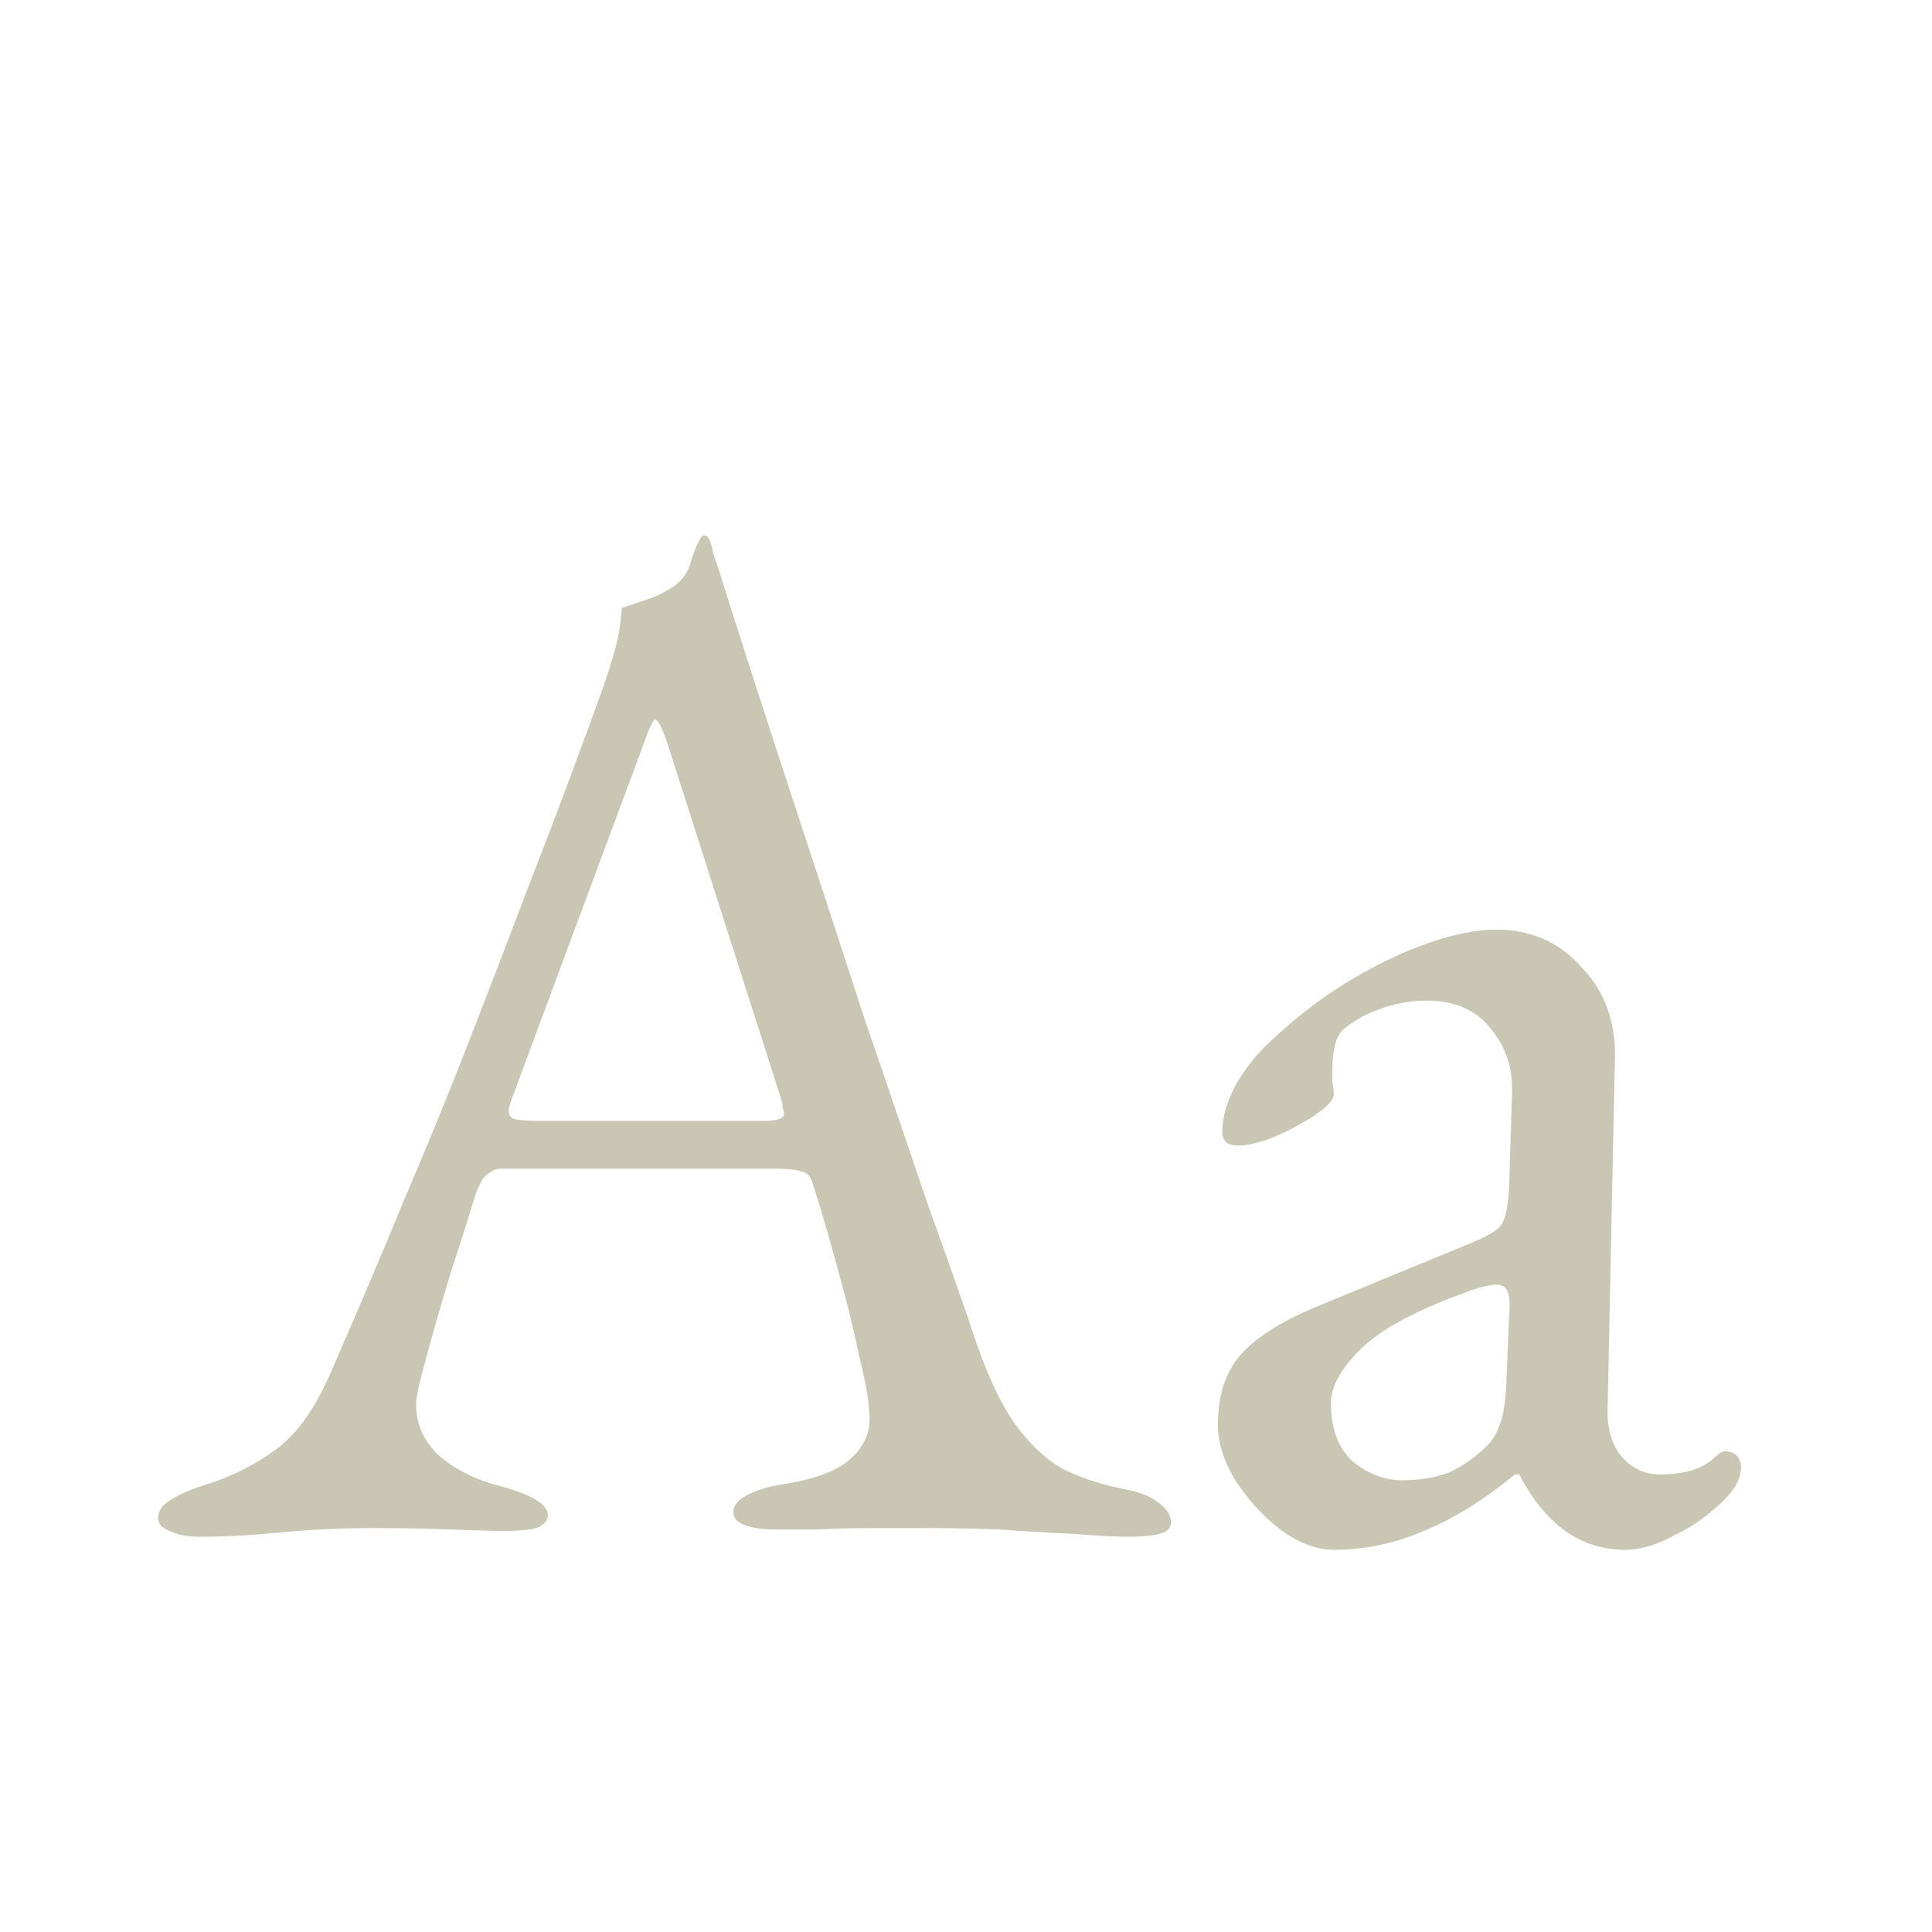
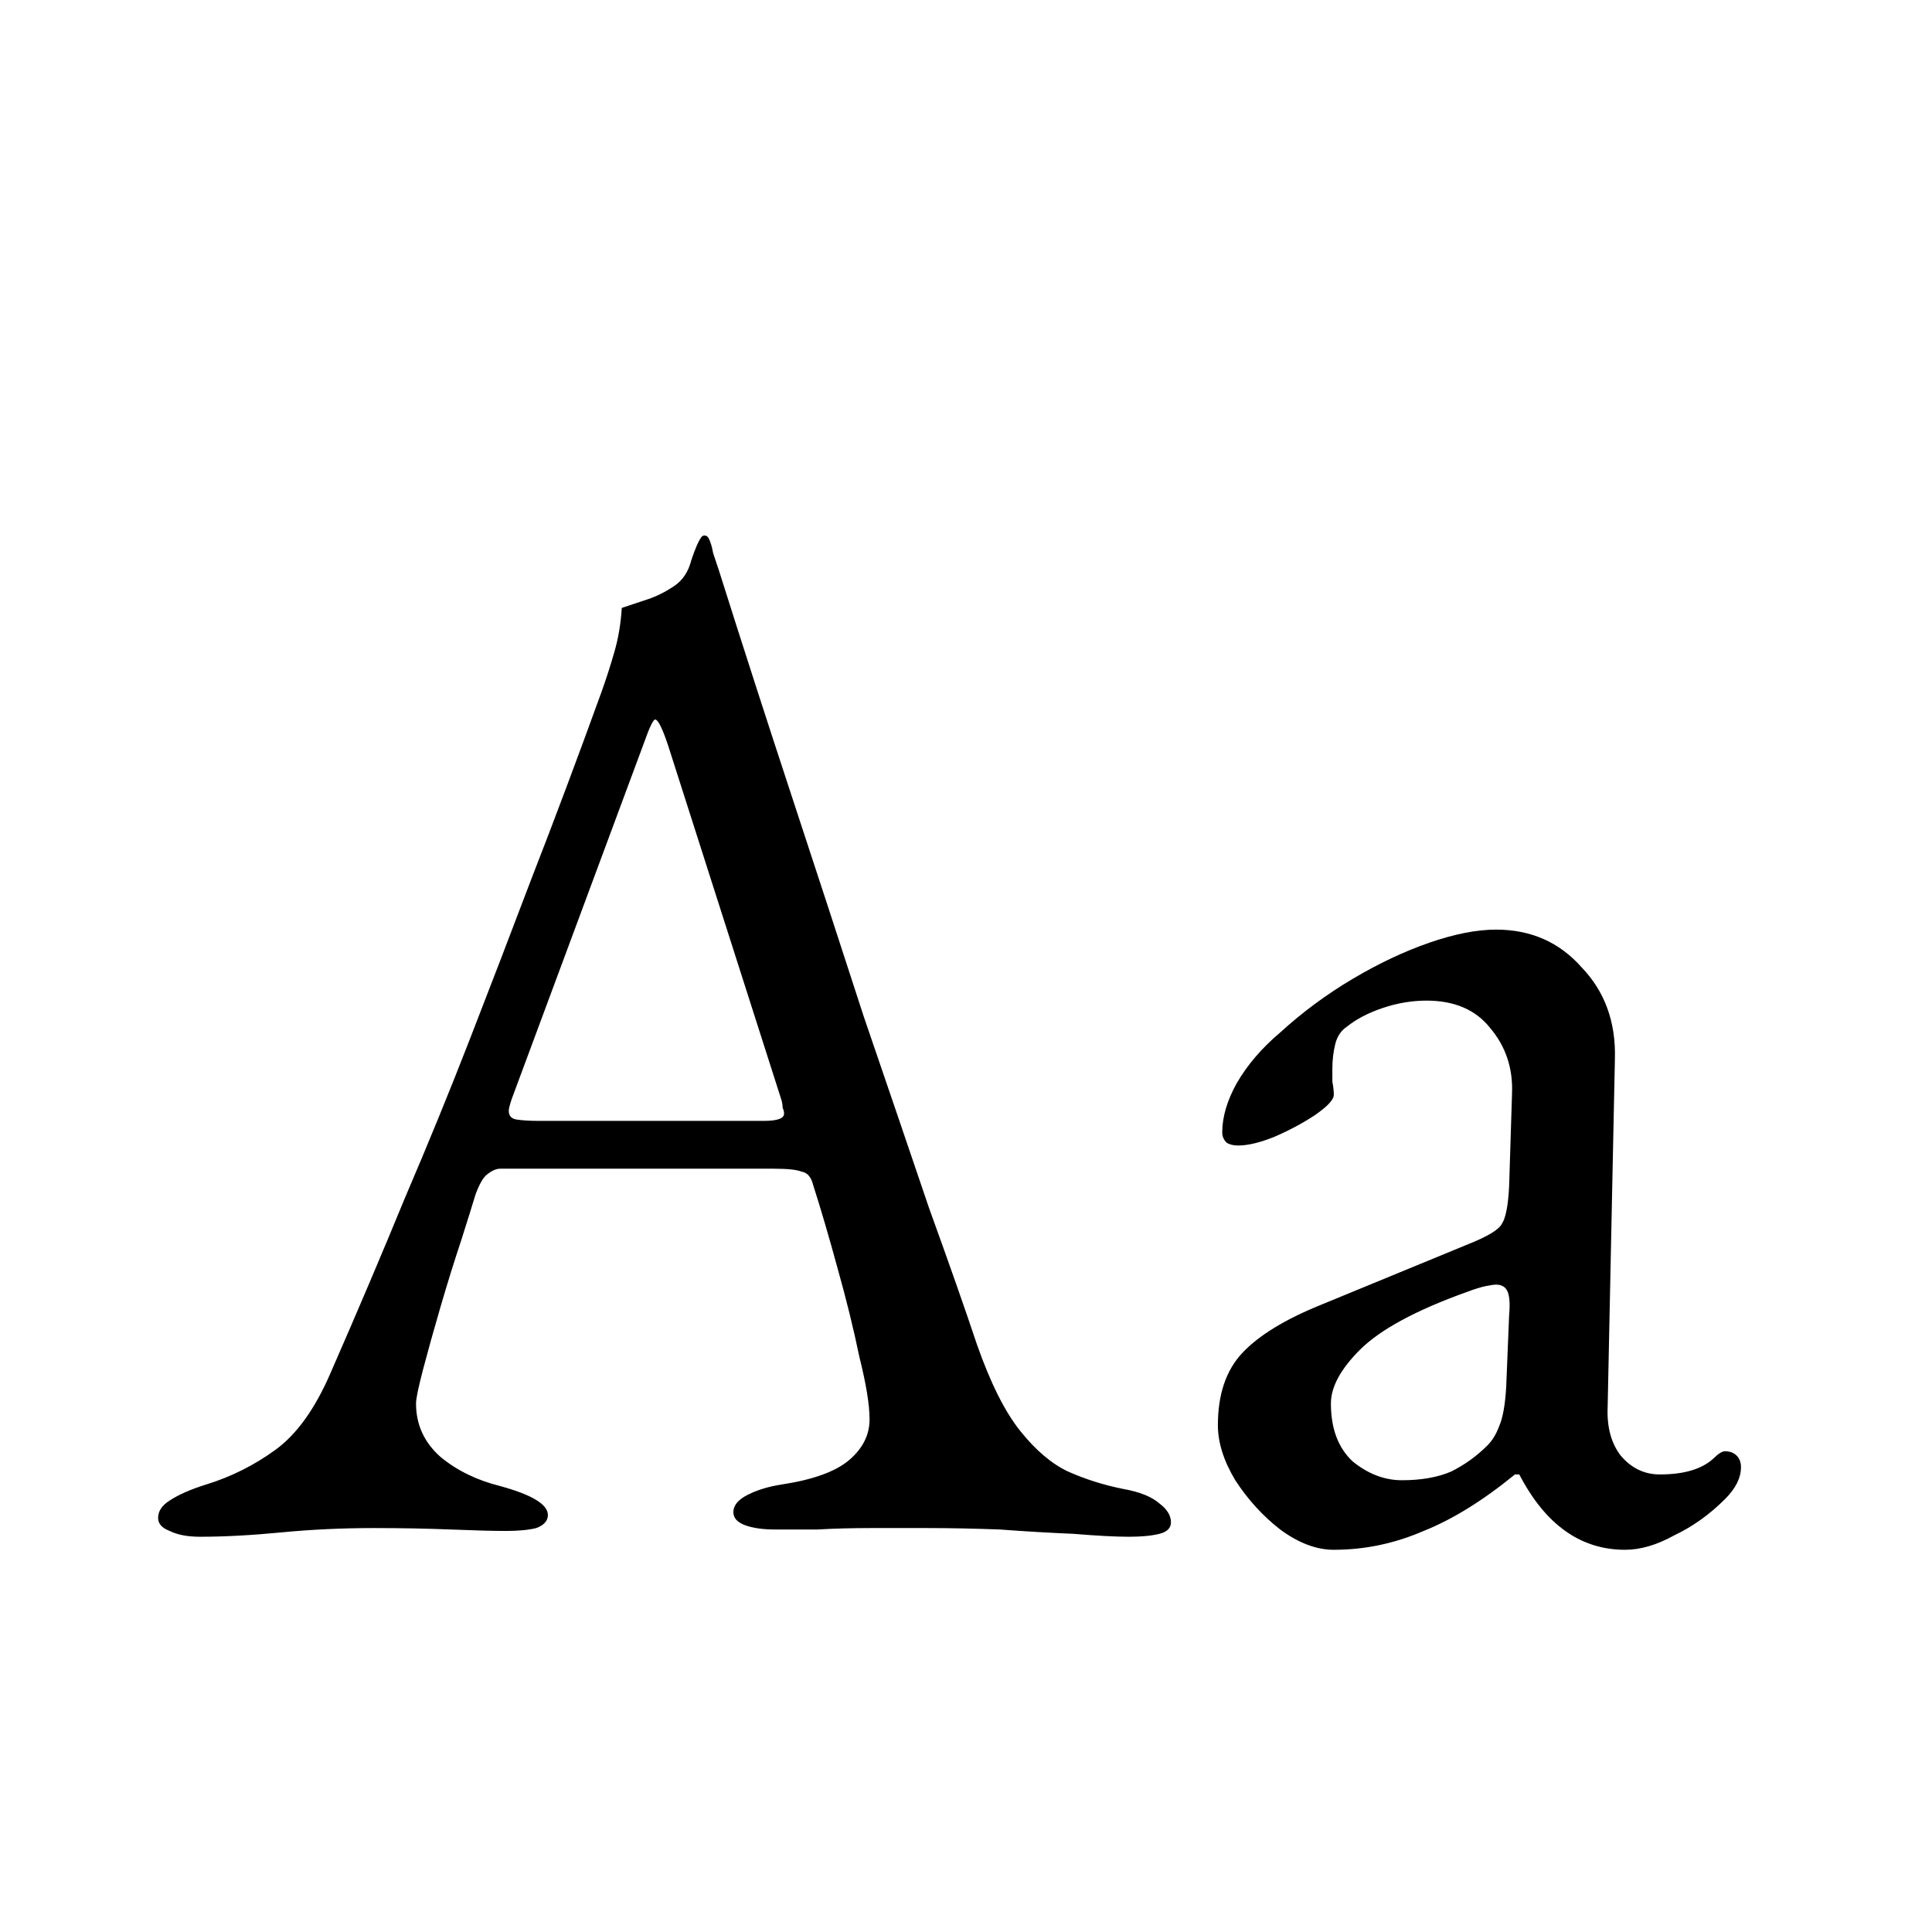
<svg xmlns="http://www.w3.org/2000/svg" width="24" height="24" viewBox="0 0 24 24" fill="none">
-   <path d="M2.486 19.09C2.33 19.09 2.204 19.066 2.108 19.018C2.012 18.982 1.964 18.928 1.964 18.856C1.964 18.772 2.012 18.7 2.108 18.64C2.216 18.568 2.366 18.502 2.558 18.442C2.87 18.346 3.158 18.202 3.422 18.01C3.686 17.818 3.914 17.5 4.106 17.056C4.442 16.288 4.748 15.568 5.024 14.896C5.312 14.224 5.582 13.564 5.834 12.916C6.086 12.268 6.344 11.596 6.608 10.9C6.884 10.192 7.172 9.424 7.472 8.596C7.532 8.428 7.586 8.26 7.634 8.092C7.682 7.924 7.712 7.744 7.724 7.552C7.832 7.516 7.94 7.48 8.048 7.444C8.156 7.408 8.264 7.354 8.372 7.282C8.48 7.21 8.552 7.102 8.588 6.958C8.636 6.814 8.678 6.718 8.714 6.67C8.726 6.658 8.738 6.652 8.75 6.652C8.774 6.652 8.792 6.664 8.804 6.688C8.828 6.736 8.846 6.796 8.858 6.868C8.882 6.94 8.906 7.012 8.93 7.084C9.218 7.996 9.518 8.926 9.83 9.874C10.142 10.822 10.442 11.74 10.73 12.628C11.03 13.504 11.3 14.296 11.54 15.004C11.792 15.7 11.99 16.264 12.134 16.696C12.302 17.176 12.482 17.536 12.674 17.776C12.866 18.016 13.064 18.184 13.268 18.28C13.484 18.376 13.712 18.448 13.952 18.496C14.156 18.532 14.306 18.592 14.402 18.676C14.498 18.748 14.546 18.826 14.546 18.91C14.546 18.982 14.498 19.03 14.402 19.054C14.306 19.078 14.18 19.09 14.024 19.09C13.856 19.09 13.628 19.078 13.34 19.054C13.052 19.042 12.746 19.024 12.422 19C12.098 18.988 11.798 18.982 11.522 18.982C11.294 18.982 11.06 18.982 10.82 18.982C10.58 18.982 10.358 18.988 10.154 19C9.95 19 9.776 19 9.632 19C9.476 19 9.35 18.982 9.254 18.946C9.158 18.91 9.11 18.856 9.11 18.784C9.11 18.7 9.17 18.628 9.29 18.568C9.41 18.508 9.548 18.466 9.704 18.442C10.1 18.382 10.382 18.28 10.55 18.136C10.718 17.992 10.802 17.824 10.802 17.632C10.802 17.452 10.76 17.194 10.676 16.858C10.604 16.51 10.514 16.144 10.406 15.76C10.298 15.364 10.196 15.016 10.1 14.716C10.076 14.62 10.028 14.566 9.956 14.554C9.896 14.53 9.782 14.518 9.614 14.518H6.212C6.164 14.518 6.11 14.542 6.05 14.59C6.002 14.626 5.954 14.71 5.906 14.842C5.87 14.962 5.81 15.154 5.726 15.418C5.642 15.67 5.558 15.94 5.474 16.228C5.39 16.516 5.318 16.774 5.258 17.002C5.198 17.23 5.168 17.374 5.168 17.434C5.168 17.698 5.27 17.92 5.474 18.1C5.678 18.268 5.924 18.388 6.212 18.46C6.608 18.568 6.806 18.688 6.806 18.82C6.806 18.892 6.758 18.946 6.662 18.982C6.566 19.006 6.44 19.018 6.284 19.018C6.128 19.018 5.9 19.012 5.6 19C5.3 18.988 4.982 18.982 4.646 18.982C4.25 18.982 3.866 19 3.494 19.036C3.122 19.072 2.786 19.09 2.486 19.09ZM6.698 13.924H9.488C9.656 13.924 9.74 13.894 9.74 13.834C9.74 13.81 9.734 13.786 9.722 13.762C9.722 13.726 9.716 13.69 9.704 13.654L8.3 9.262C8.228 9.046 8.174 8.938 8.138 8.938C8.114 8.938 8.066 9.04 7.994 9.244L6.356 13.654C6.332 13.726 6.32 13.774 6.32 13.798C6.32 13.858 6.35 13.894 6.41 13.906C6.482 13.918 6.578 13.924 6.698 13.924ZM16.569 19.252C16.353 19.252 16.131 19.168 15.903 19C15.687 18.832 15.501 18.628 15.345 18.388C15.201 18.148 15.129 17.92 15.129 17.704C15.129 17.32 15.231 17.02 15.435 16.804C15.639 16.588 15.963 16.39 16.407 16.21L18.243 15.454C18.483 15.358 18.621 15.274 18.657 15.202C18.705 15.13 18.735 14.974 18.747 14.734L18.783 13.582C18.795 13.27 18.705 13 18.513 12.772C18.333 12.544 18.069 12.43 17.721 12.43C17.541 12.43 17.361 12.46 17.181 12.52C17.001 12.58 16.851 12.658 16.731 12.754C16.659 12.802 16.611 12.874 16.587 12.97C16.563 13.066 16.551 13.168 16.551 13.276C16.551 13.324 16.551 13.378 16.551 13.438C16.563 13.498 16.569 13.552 16.569 13.6C16.569 13.66 16.491 13.744 16.335 13.852C16.191 13.948 16.023 14.038 15.831 14.122C15.651 14.194 15.501 14.23 15.381 14.23C15.321 14.23 15.273 14.218 15.237 14.194C15.201 14.158 15.183 14.116 15.183 14.068C15.183 13.876 15.243 13.672 15.363 13.456C15.495 13.228 15.675 13.018 15.903 12.826C16.179 12.574 16.479 12.352 16.803 12.16C17.127 11.968 17.445 11.818 17.757 11.71C18.069 11.602 18.345 11.548 18.585 11.548C19.017 11.548 19.371 11.704 19.647 12.016C19.935 12.316 20.073 12.694 20.061 13.15L19.971 17.47C19.959 17.722 20.013 17.926 20.133 18.082C20.265 18.238 20.427 18.316 20.619 18.316C20.919 18.316 21.141 18.25 21.285 18.118C21.345 18.058 21.393 18.028 21.429 18.028C21.489 18.028 21.537 18.046 21.573 18.082C21.609 18.118 21.627 18.166 21.627 18.226C21.627 18.358 21.561 18.49 21.429 18.622C21.237 18.814 21.027 18.964 20.799 19.072C20.583 19.192 20.379 19.252 20.187 19.252C19.635 19.252 19.197 18.94 18.873 18.316H18.819C18.423 18.64 18.045 18.874 17.685 19.018C17.325 19.174 16.953 19.252 16.569 19.252ZM17.415 18.388C17.655 18.388 17.859 18.352 18.027 18.28C18.195 18.196 18.345 18.088 18.477 17.956C18.537 17.896 18.585 17.818 18.621 17.722C18.669 17.614 18.699 17.446 18.711 17.218L18.747 16.336C18.759 16.204 18.753 16.108 18.729 16.048C18.705 15.988 18.657 15.958 18.585 15.958C18.561 15.958 18.519 15.964 18.459 15.976C18.399 15.988 18.321 16.012 18.225 16.048C17.589 16.276 17.145 16.516 16.893 16.768C16.653 17.008 16.533 17.23 16.533 17.434C16.533 17.746 16.623 17.986 16.803 18.154C16.995 18.31 17.199 18.388 17.415 18.388Z" fill="#C9C7B3" />
+   <path d="M2.486 19.09C2.33 19.09 2.204 19.066 2.108 19.018C2.012 18.982 1.964 18.928 1.964 18.856C1.964 18.772 2.012 18.7 2.108 18.64C2.216 18.568 2.366 18.502 2.558 18.442C2.87 18.346 3.158 18.202 3.422 18.01C3.686 17.818 3.914 17.5 4.106 17.056C4.442 16.288 4.748 15.568 5.024 14.896C5.312 14.224 5.582 13.564 5.834 12.916C6.086 12.268 6.344 11.596 6.608 10.9C6.884 10.192 7.172 9.424 7.472 8.596C7.532 8.428 7.586 8.26 7.634 8.092C7.682 7.924 7.712 7.744 7.724 7.552C7.832 7.516 7.94 7.48 8.048 7.444C8.156 7.408 8.264 7.354 8.372 7.282C8.48 7.21 8.552 7.102 8.588 6.958C8.636 6.814 8.678 6.718 8.714 6.67C8.726 6.658 8.738 6.652 8.75 6.652C8.774 6.652 8.792 6.664 8.804 6.688C8.828 6.736 8.846 6.796 8.858 6.868C8.882 6.94 8.906 7.012 8.93 7.084C9.218 7.996 9.518 8.926 9.83 9.874C10.142 10.822 10.442 11.74 10.73 12.628C11.03 13.504 11.3 14.296 11.54 15.004C11.792 15.7 11.99 16.264 12.134 16.696C12.302 17.176 12.482 17.536 12.674 17.776C12.866 18.016 13.064 18.184 13.268 18.28C13.484 18.376 13.712 18.448 13.952 18.496C14.156 18.532 14.306 18.592 14.402 18.676C14.498 18.748 14.546 18.826 14.546 18.91C14.546 18.982 14.498 19.03 14.402 19.054C14.306 19.078 14.18 19.09 14.024 19.09C13.856 19.09 13.628 19.078 13.34 19.054C13.052 19.042 12.746 19.024 12.422 19C12.098 18.988 11.798 18.982 11.522 18.982C11.294 18.982 11.06 18.982 10.82 18.982C10.58 18.982 10.358 18.988 10.154 19C9.95 19 9.776 19 9.632 19C9.476 19 9.35 18.982 9.254 18.946C9.158 18.91 9.11 18.856 9.11 18.784C9.11 18.7 9.17 18.628 9.29 18.568C9.41 18.508 9.548 18.466 9.704 18.442C10.1 18.382 10.382 18.28 10.55 18.136C10.718 17.992 10.802 17.824 10.802 17.632C10.802 17.452 10.76 17.194 10.676 16.858C10.604 16.51 10.514 16.144 10.406 15.76C10.298 15.364 10.196 15.016 10.1 14.716C10.076 14.62 10.028 14.566 9.956 14.554C9.896 14.53 9.782 14.518 9.614 14.518H6.212C6.164 14.518 6.11 14.542 6.05 14.59C6.002 14.626 5.954 14.71 5.906 14.842C5.87 14.962 5.81 15.154 5.726 15.418C5.642 15.67 5.558 15.94 5.474 16.228C5.39 16.516 5.318 16.774 5.258 17.002C5.198 17.23 5.168 17.374 5.168 17.434C5.168 17.698 5.27 17.92 5.474 18.1C5.678 18.268 5.924 18.388 6.212 18.46C6.608 18.568 6.806 18.688 6.806 18.82C6.806 18.892 6.758 18.946 6.662 18.982C6.566 19.006 6.44 19.018 6.284 19.018C6.128 19.018 5.9 19.012 5.6 19C5.3 18.988 4.982 18.982 4.646 18.982C4.25 18.982 3.866 19 3.494 19.036C3.122 19.072 2.786 19.09 2.486 19.09ZM6.698 13.924H9.488C9.656 13.924 9.74 13.894 9.74 13.834C9.74 13.81 9.734 13.786 9.722 13.762C9.722 13.726 9.716 13.69 9.704 13.654L8.3 9.262C8.228 9.046 8.174 8.938 8.138 8.938C8.114 8.938 8.066 9.04 7.994 9.244L6.356 13.654C6.332 13.726 6.32 13.774 6.32 13.798C6.32 13.858 6.35 13.894 6.41 13.906C6.482 13.918 6.578 13.924 6.698 13.924ZM16.569 19.252C16.353 19.252 16.131 19.168 15.903 19C15.687 18.832 15.501 18.628 15.345 18.388C15.201 18.148 15.129 17.92 15.129 17.704C15.129 17.32 15.231 17.02 15.435 16.804C15.639 16.588 15.963 16.39 16.407 16.21L18.243 15.454C18.483 15.358 18.621 15.274 18.657 15.202C18.705 15.13 18.735 14.974 18.747 14.734L18.783 13.582C18.795 13.27 18.705 13 18.513 12.772C18.333 12.544 18.069 12.43 17.721 12.43C17.541 12.43 17.361 12.46 17.181 12.52C17.001 12.58 16.851 12.658 16.731 12.754C16.659 12.802 16.611 12.874 16.587 12.97C16.563 13.066 16.551 13.168 16.551 13.276C16.551 13.324 16.551 13.378 16.551 13.438C16.563 13.498 16.569 13.552 16.569 13.6C16.569 13.66 16.491 13.744 16.335 13.852C16.191 13.948 16.023 14.038 15.831 14.122C15.651 14.194 15.501 14.23 15.381 14.23C15.321 14.23 15.273 14.218 15.237 14.194C15.201 14.158 15.183 14.116 15.183 14.068C15.183 13.876 15.243 13.672 15.363 13.456C15.495 13.228 15.675 13.018 15.903 12.826C16.179 12.574 16.479 12.352 16.803 12.16C17.127 11.968 17.445 11.818 17.757 11.71C18.069 11.602 18.345 11.548 18.585 11.548C19.017 11.548 19.371 11.704 19.647 12.016C19.935 12.316 20.073 12.694 20.061 13.15L19.971 17.47C19.959 17.722 20.013 17.926 20.133 18.082C20.265 18.238 20.427 18.316 20.619 18.316C20.919 18.316 21.141 18.25 21.285 18.118C21.345 18.058 21.393 18.028 21.429 18.028C21.489 18.028 21.537 18.046 21.573 18.082C21.609 18.118 21.627 18.166 21.627 18.226C21.627 18.358 21.561 18.49 21.429 18.622C21.237 18.814 21.027 18.964 20.799 19.072C20.583 19.192 20.379 19.252 20.187 19.252C19.635 19.252 19.197 18.94 18.873 18.316H18.819C18.423 18.64 18.045 18.874 17.685 19.018C17.325 19.174 16.953 19.252 16.569 19.252ZM17.415 18.388C17.655 18.388 17.859 18.352 18.027 18.28C18.195 18.196 18.345 18.088 18.477 17.956C18.537 17.896 18.585 17.818 18.621 17.722C18.669 17.614 18.699 17.446 18.711 17.218L18.747 16.336C18.759 16.204 18.753 16.108 18.729 16.048C18.705 15.988 18.657 15.958 18.585 15.958C18.561 15.958 18.519 15.964 18.459 15.976C18.399 15.988 18.321 16.012 18.225 16.048C17.589 16.276 17.145 16.516 16.893 16.768C16.653 17.008 16.533 17.23 16.533 17.434C16.533 17.746 16.623 17.986 16.803 18.154C16.995 18.31 17.199 18.388 17.415 18.388Z" fill="currentColor" />
</svg>
